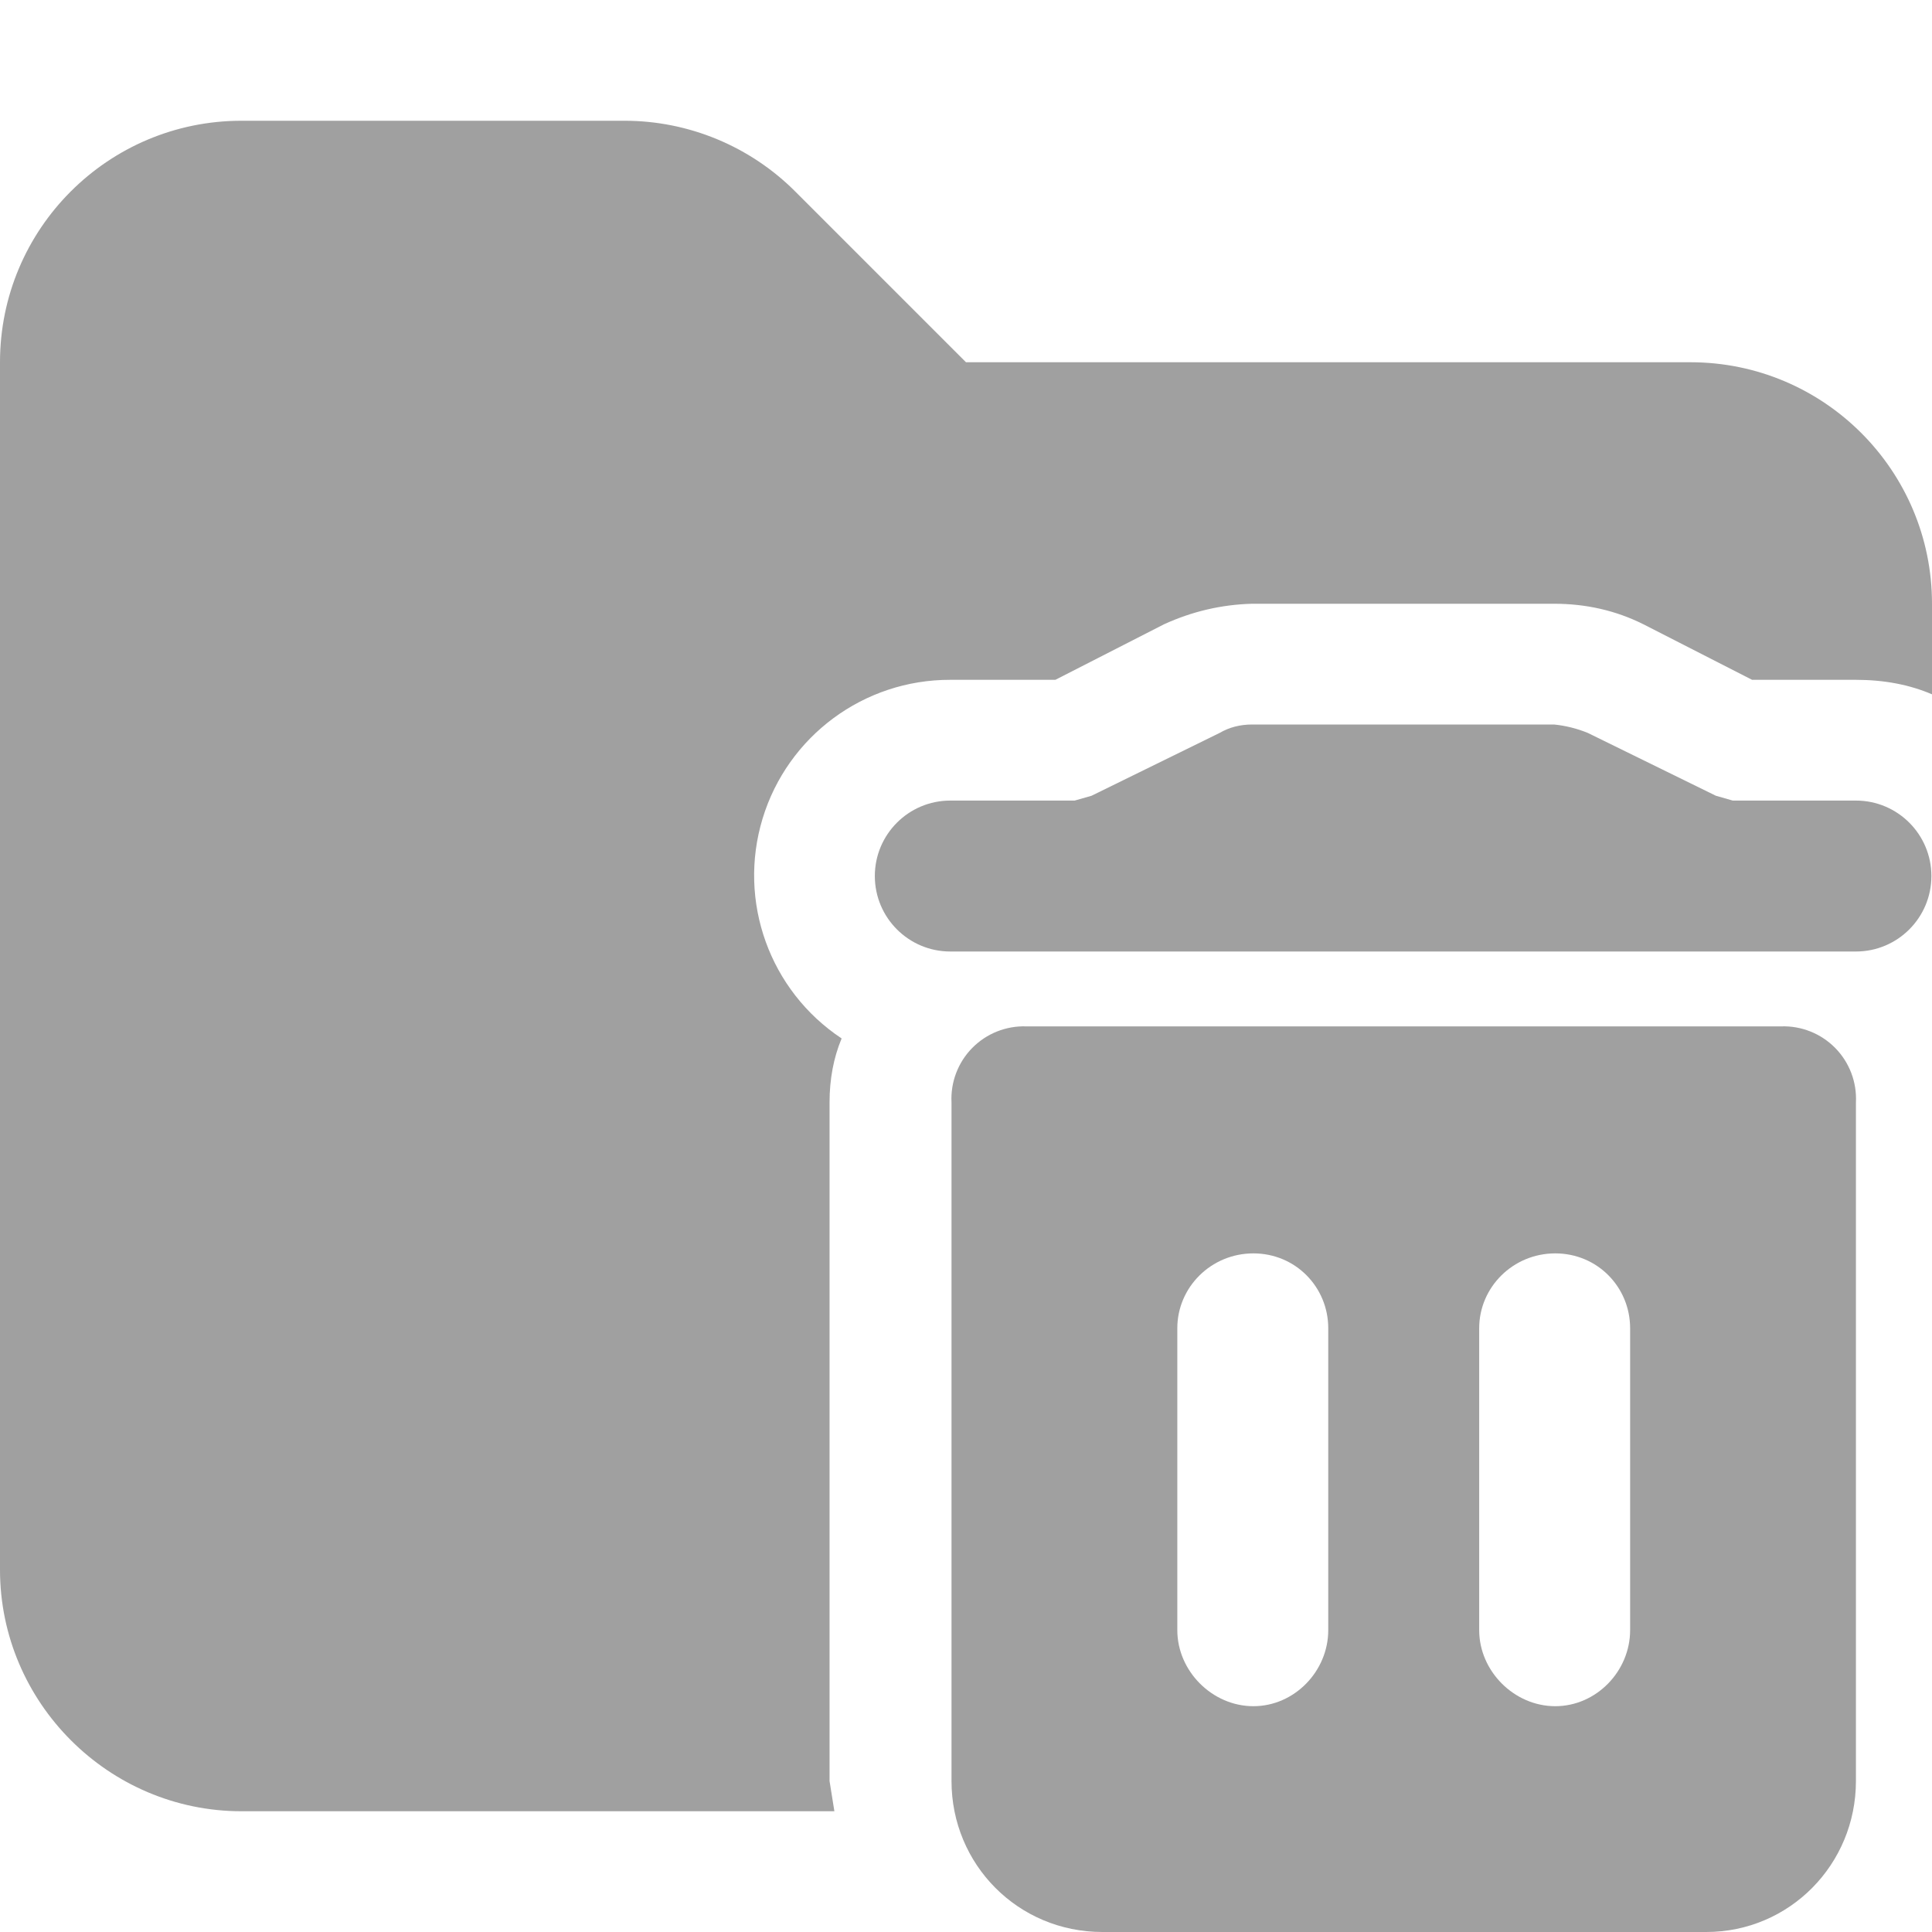
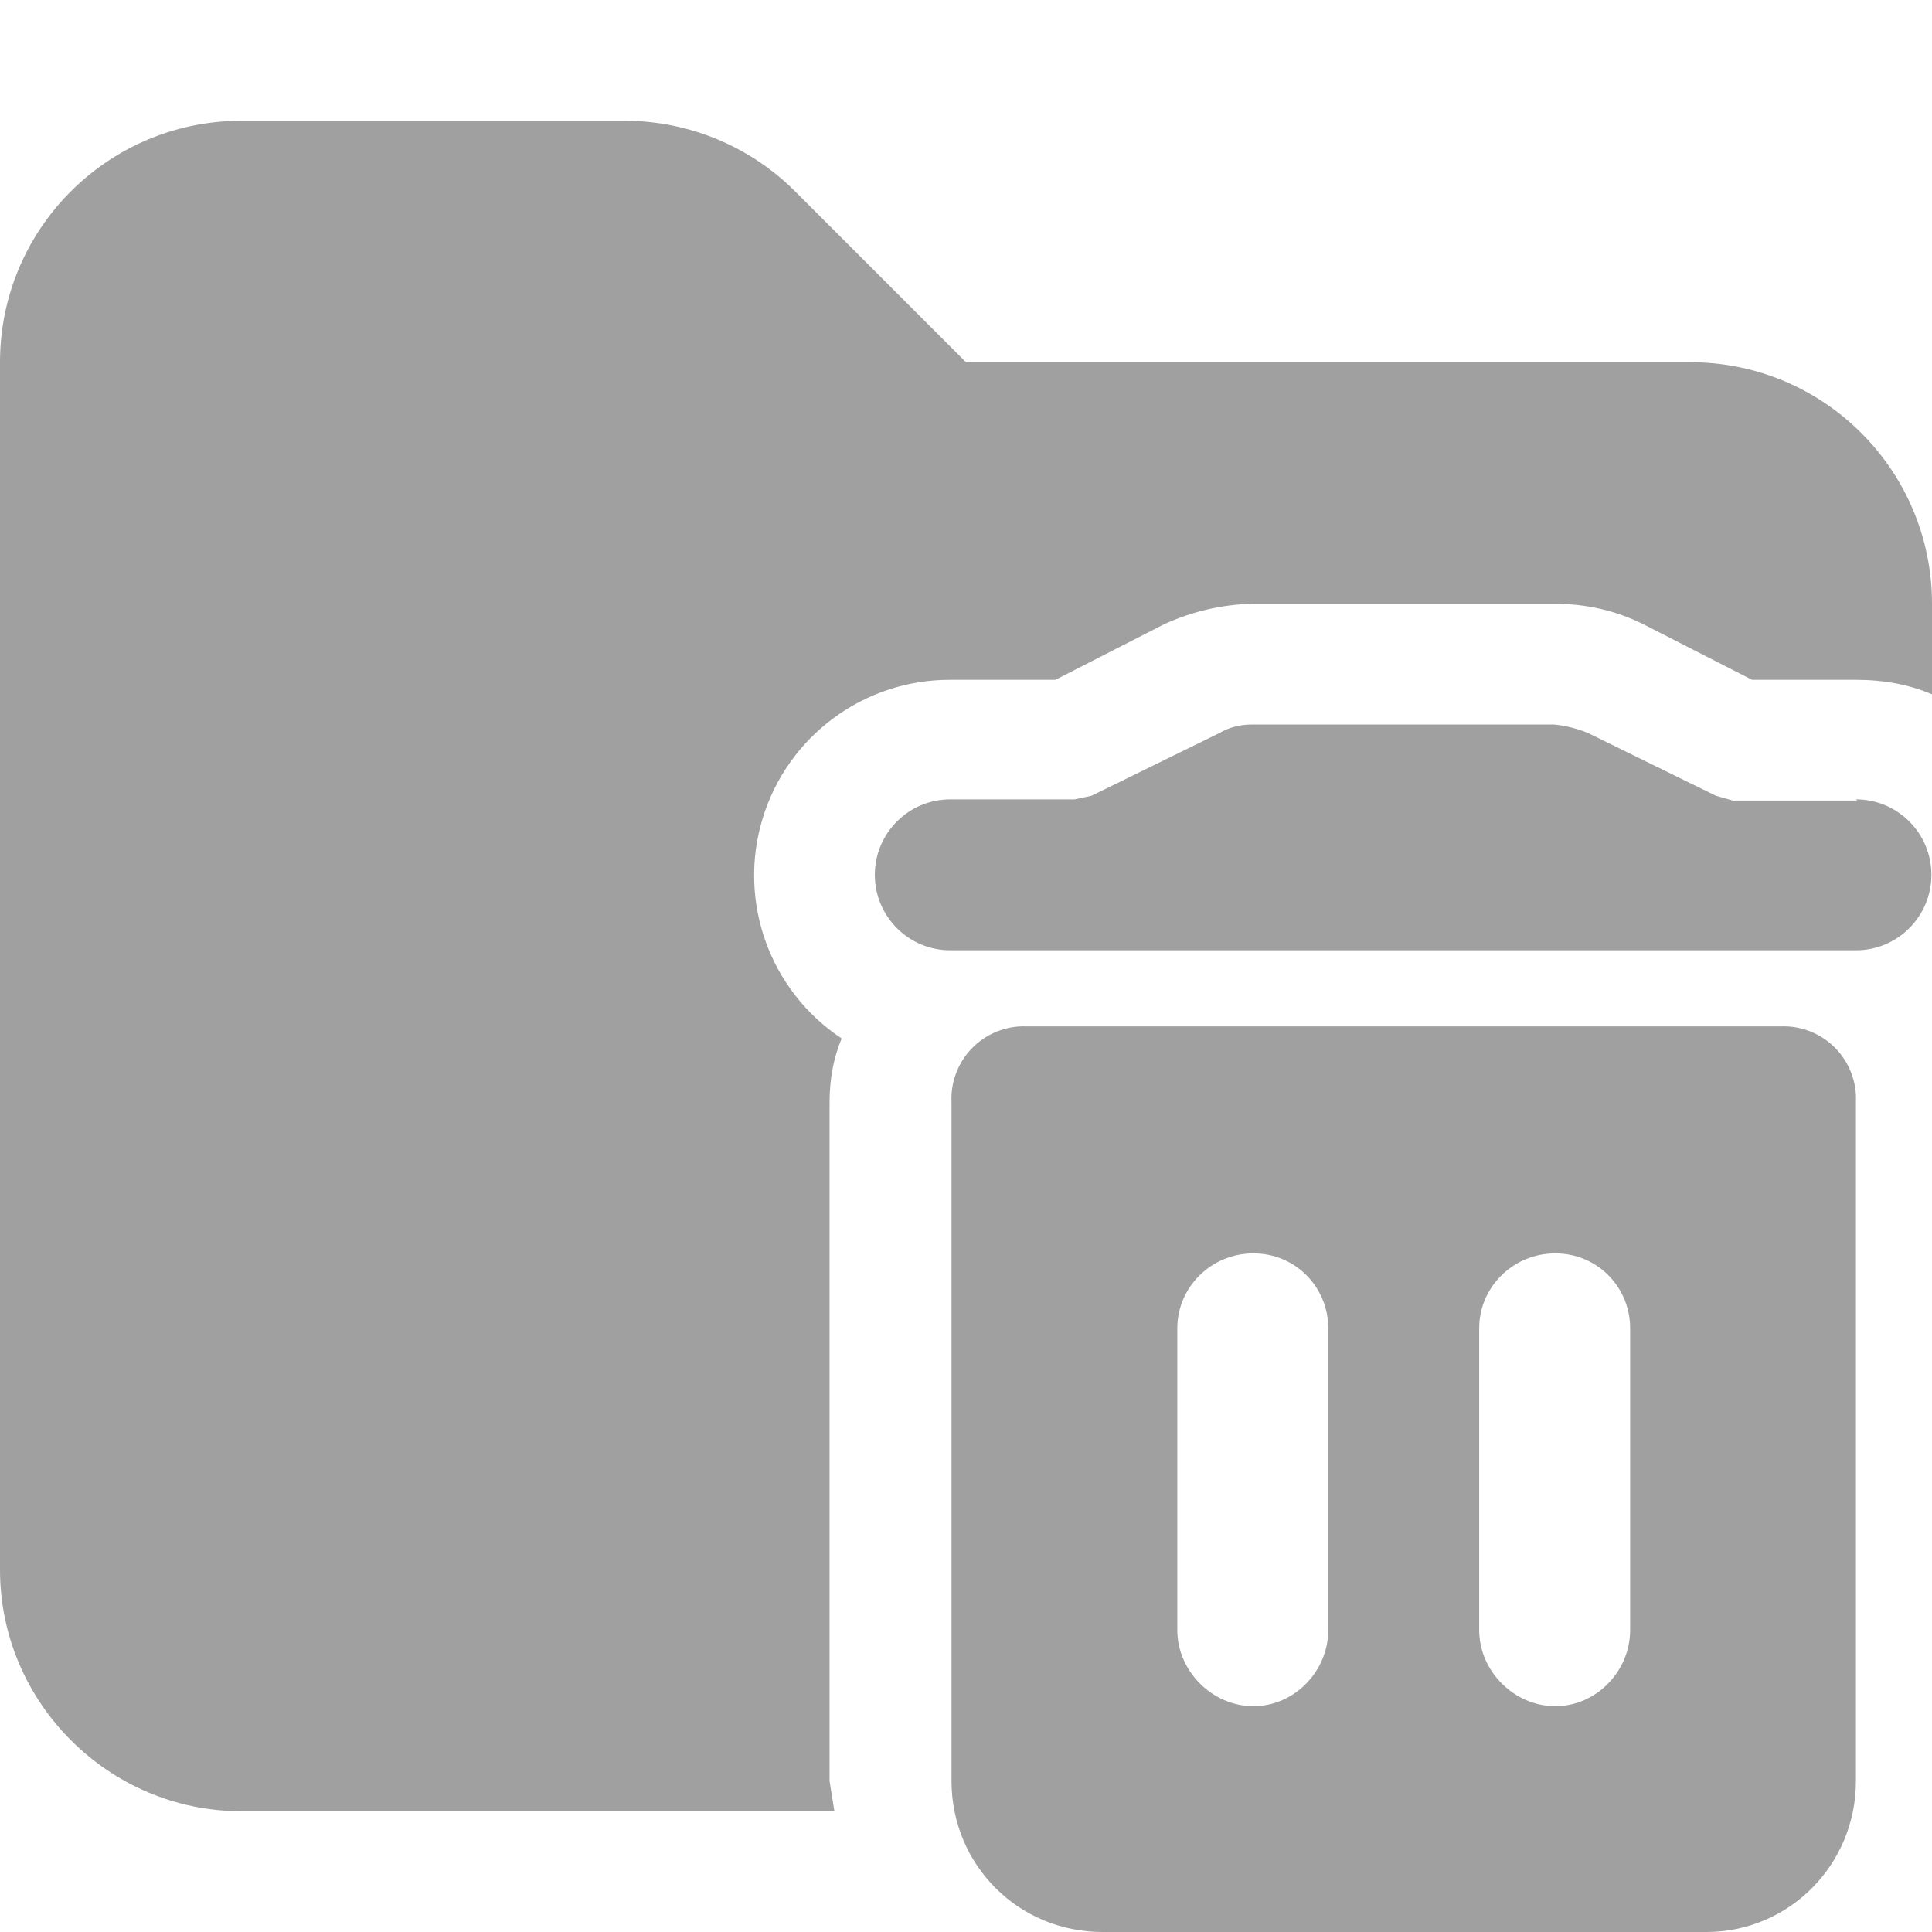
<svg xmlns="http://www.w3.org/2000/svg" viewBox="0 0 16 16">
  <path fill="#a0a0a0" d="M14 3H8L6.59 1.59A2 2 0 0 0 5.17 1H2a2 2 0 0 0-2 2v10c0 1.1.9 2 2 2h4.91l-.04-.25V9.13q0-.29.1-.53a1.62 1.62 0 0 1 .9-2.97h.87l.9-.46q.35-.16.73-.17h2.5q.4 0 .74.17l.9.46h.86q.35 0 .63.12V5a2 2 0 0 0-2-2" />
-   <path fill="#a0a0a0" d="M15.38 6.63h-1.03l-.14-.04-1.06-.52a1 1 0 0 0-.28-.07h-2.5q-.15 0-.27.07l-1.06.52-.14.04H7.87a.62.62 0 1 0 0 1.25h7.5a.62.62 0 1 0 0-1.25" />
+   <path fill="#a0a0a0" d="M15.38 6.63h-1.03l-.14-.04-1.06-.52a1 1 0 0 0-.28-.07h-2.5q-.15 0-.27.07l-1.06.52-.14.03H7.87a.62.62 0 1 0 0 1.25h7.5a.62.62 0 1 0 0-1.25" />
  <path fill="#a0a0a0" d="M14.75 8.5H8.5a.6.6 0 0 0-.62.63v5.62c0 .69.55 1.25 1.25 1.25h5c.69 0 1.24-.56 1.24-1.25V9.13a.6.6 0 0 0-.62-.63m-3.75 5c0 .34-.28.63-.62.63s-.63-.29-.63-.63V11c0-.34.28-.62.63-.62s.62.28.62.62zm2.5 0c0 .34-.28.63-.62.63s-.63-.29-.63-.63V11c0-.34.28-.62.63-.62s.62.28.62.62z" />
</svg>
